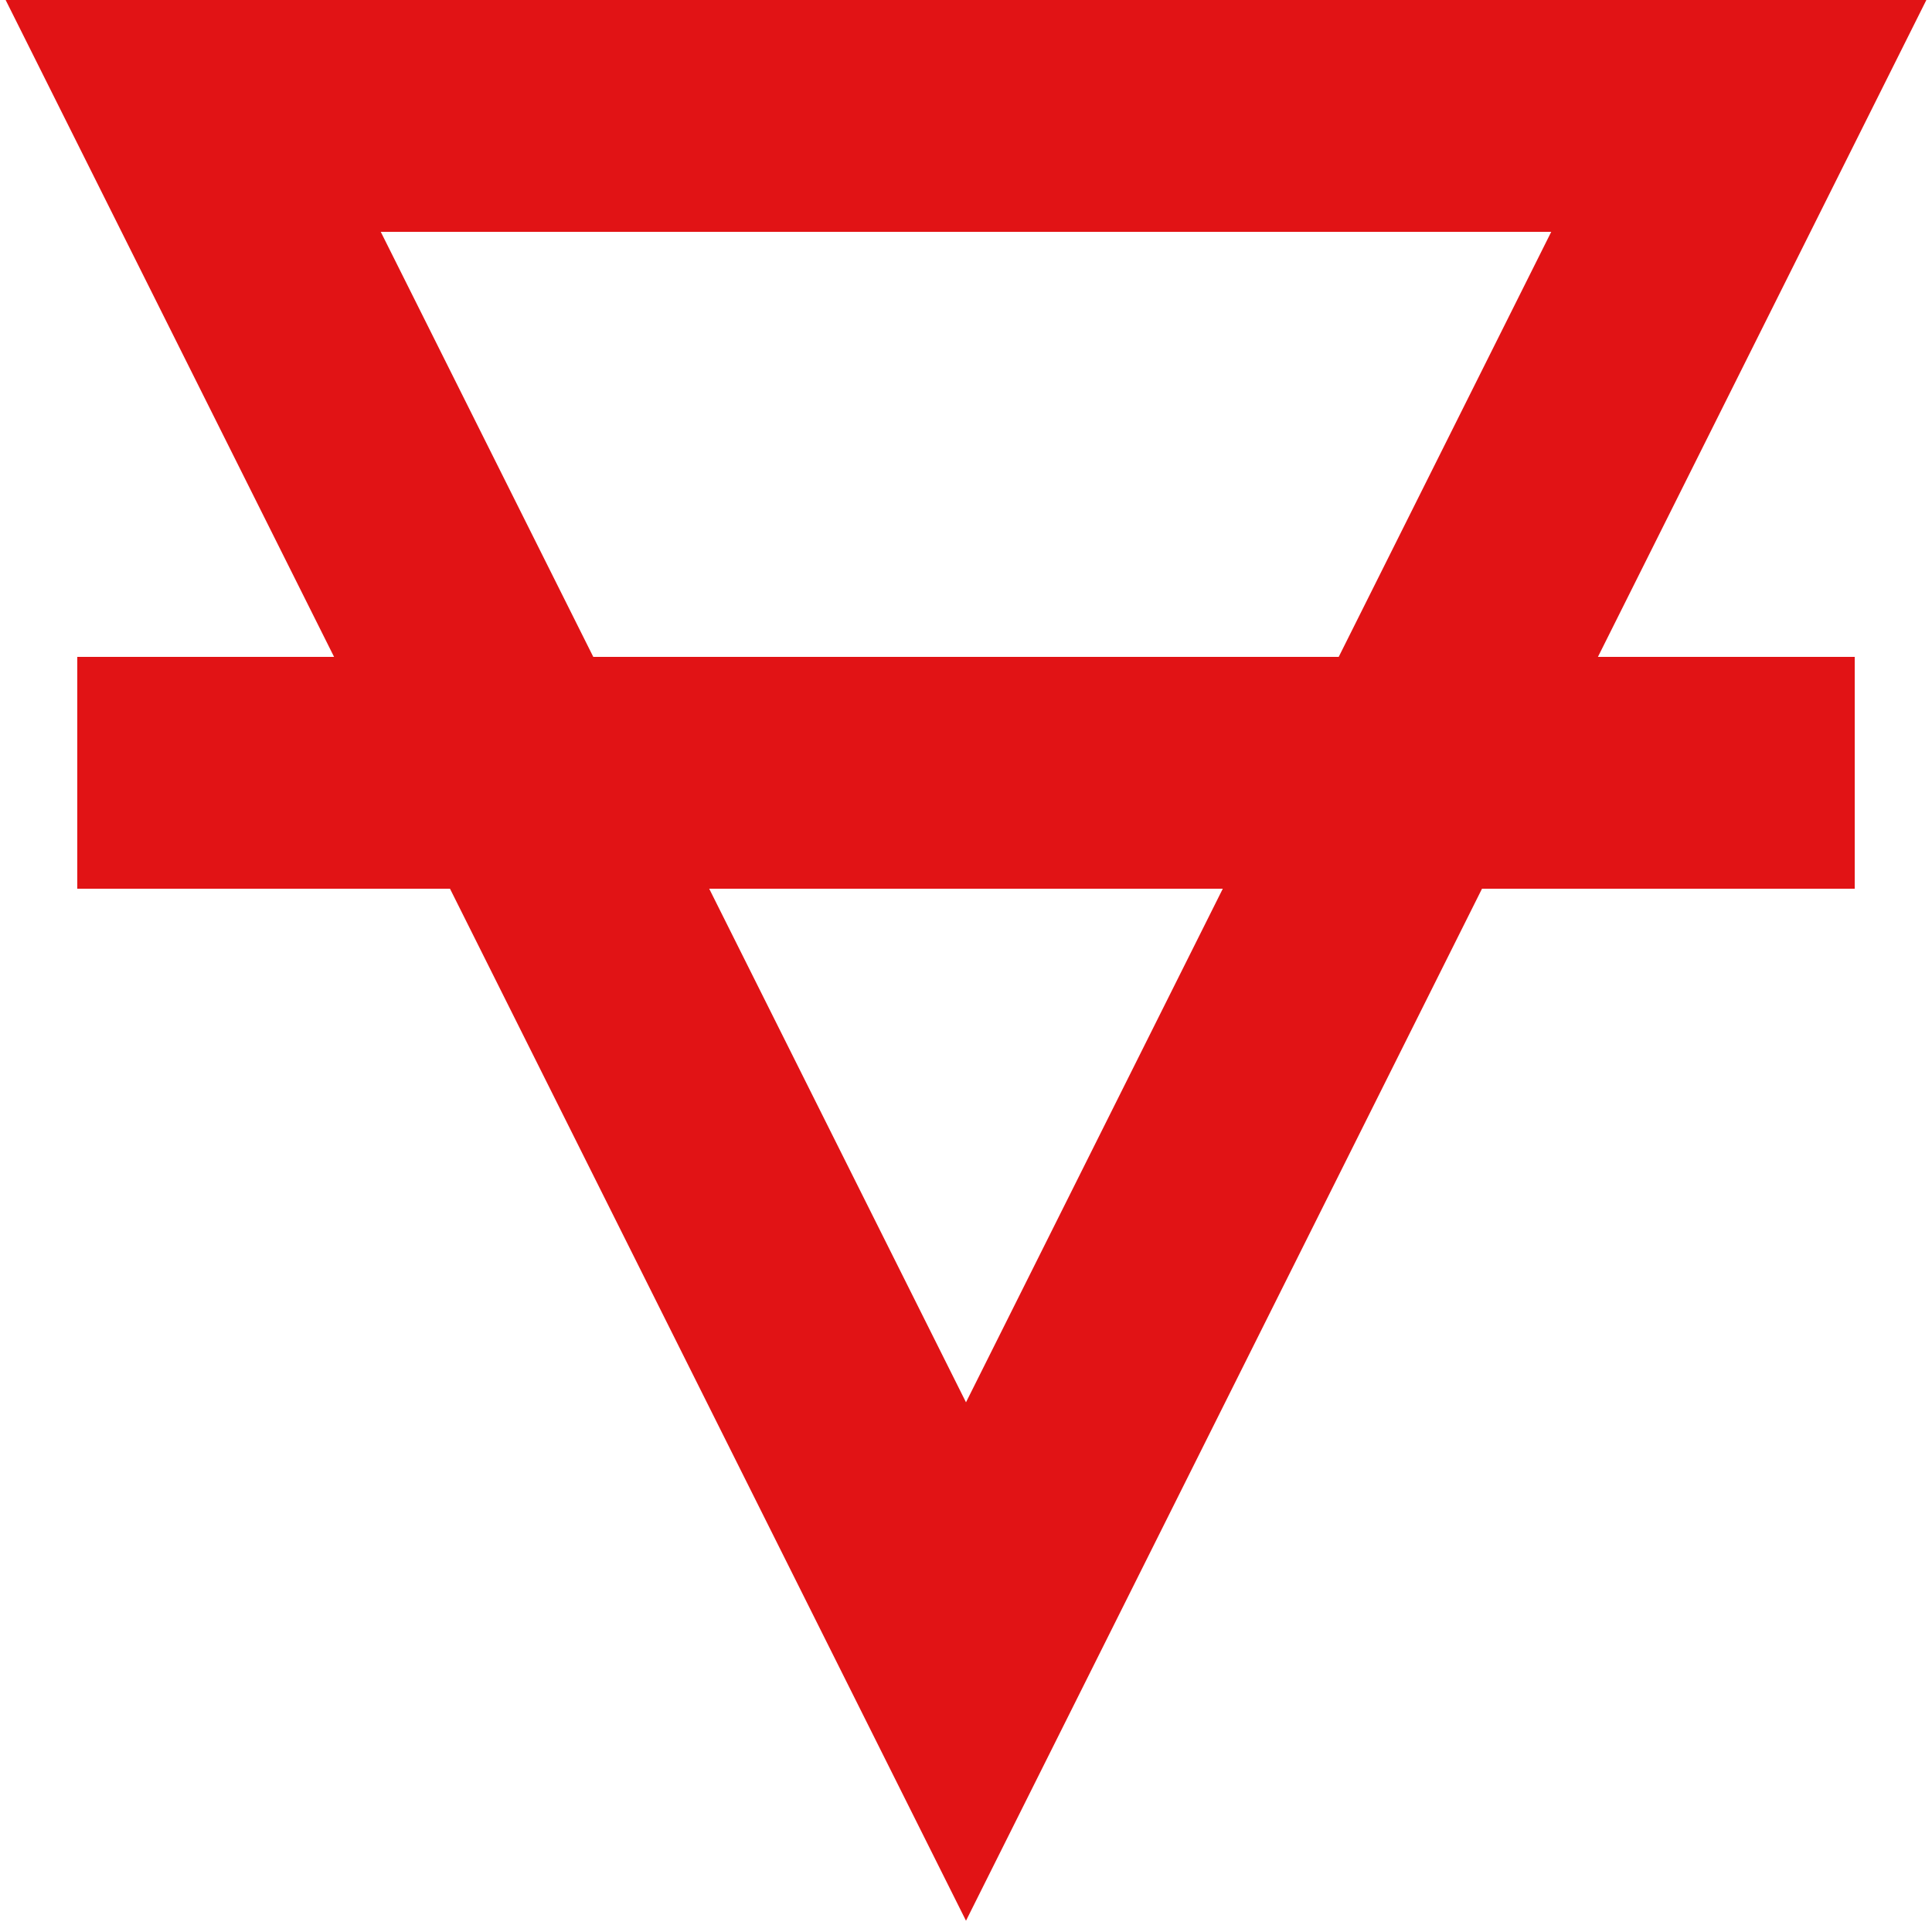
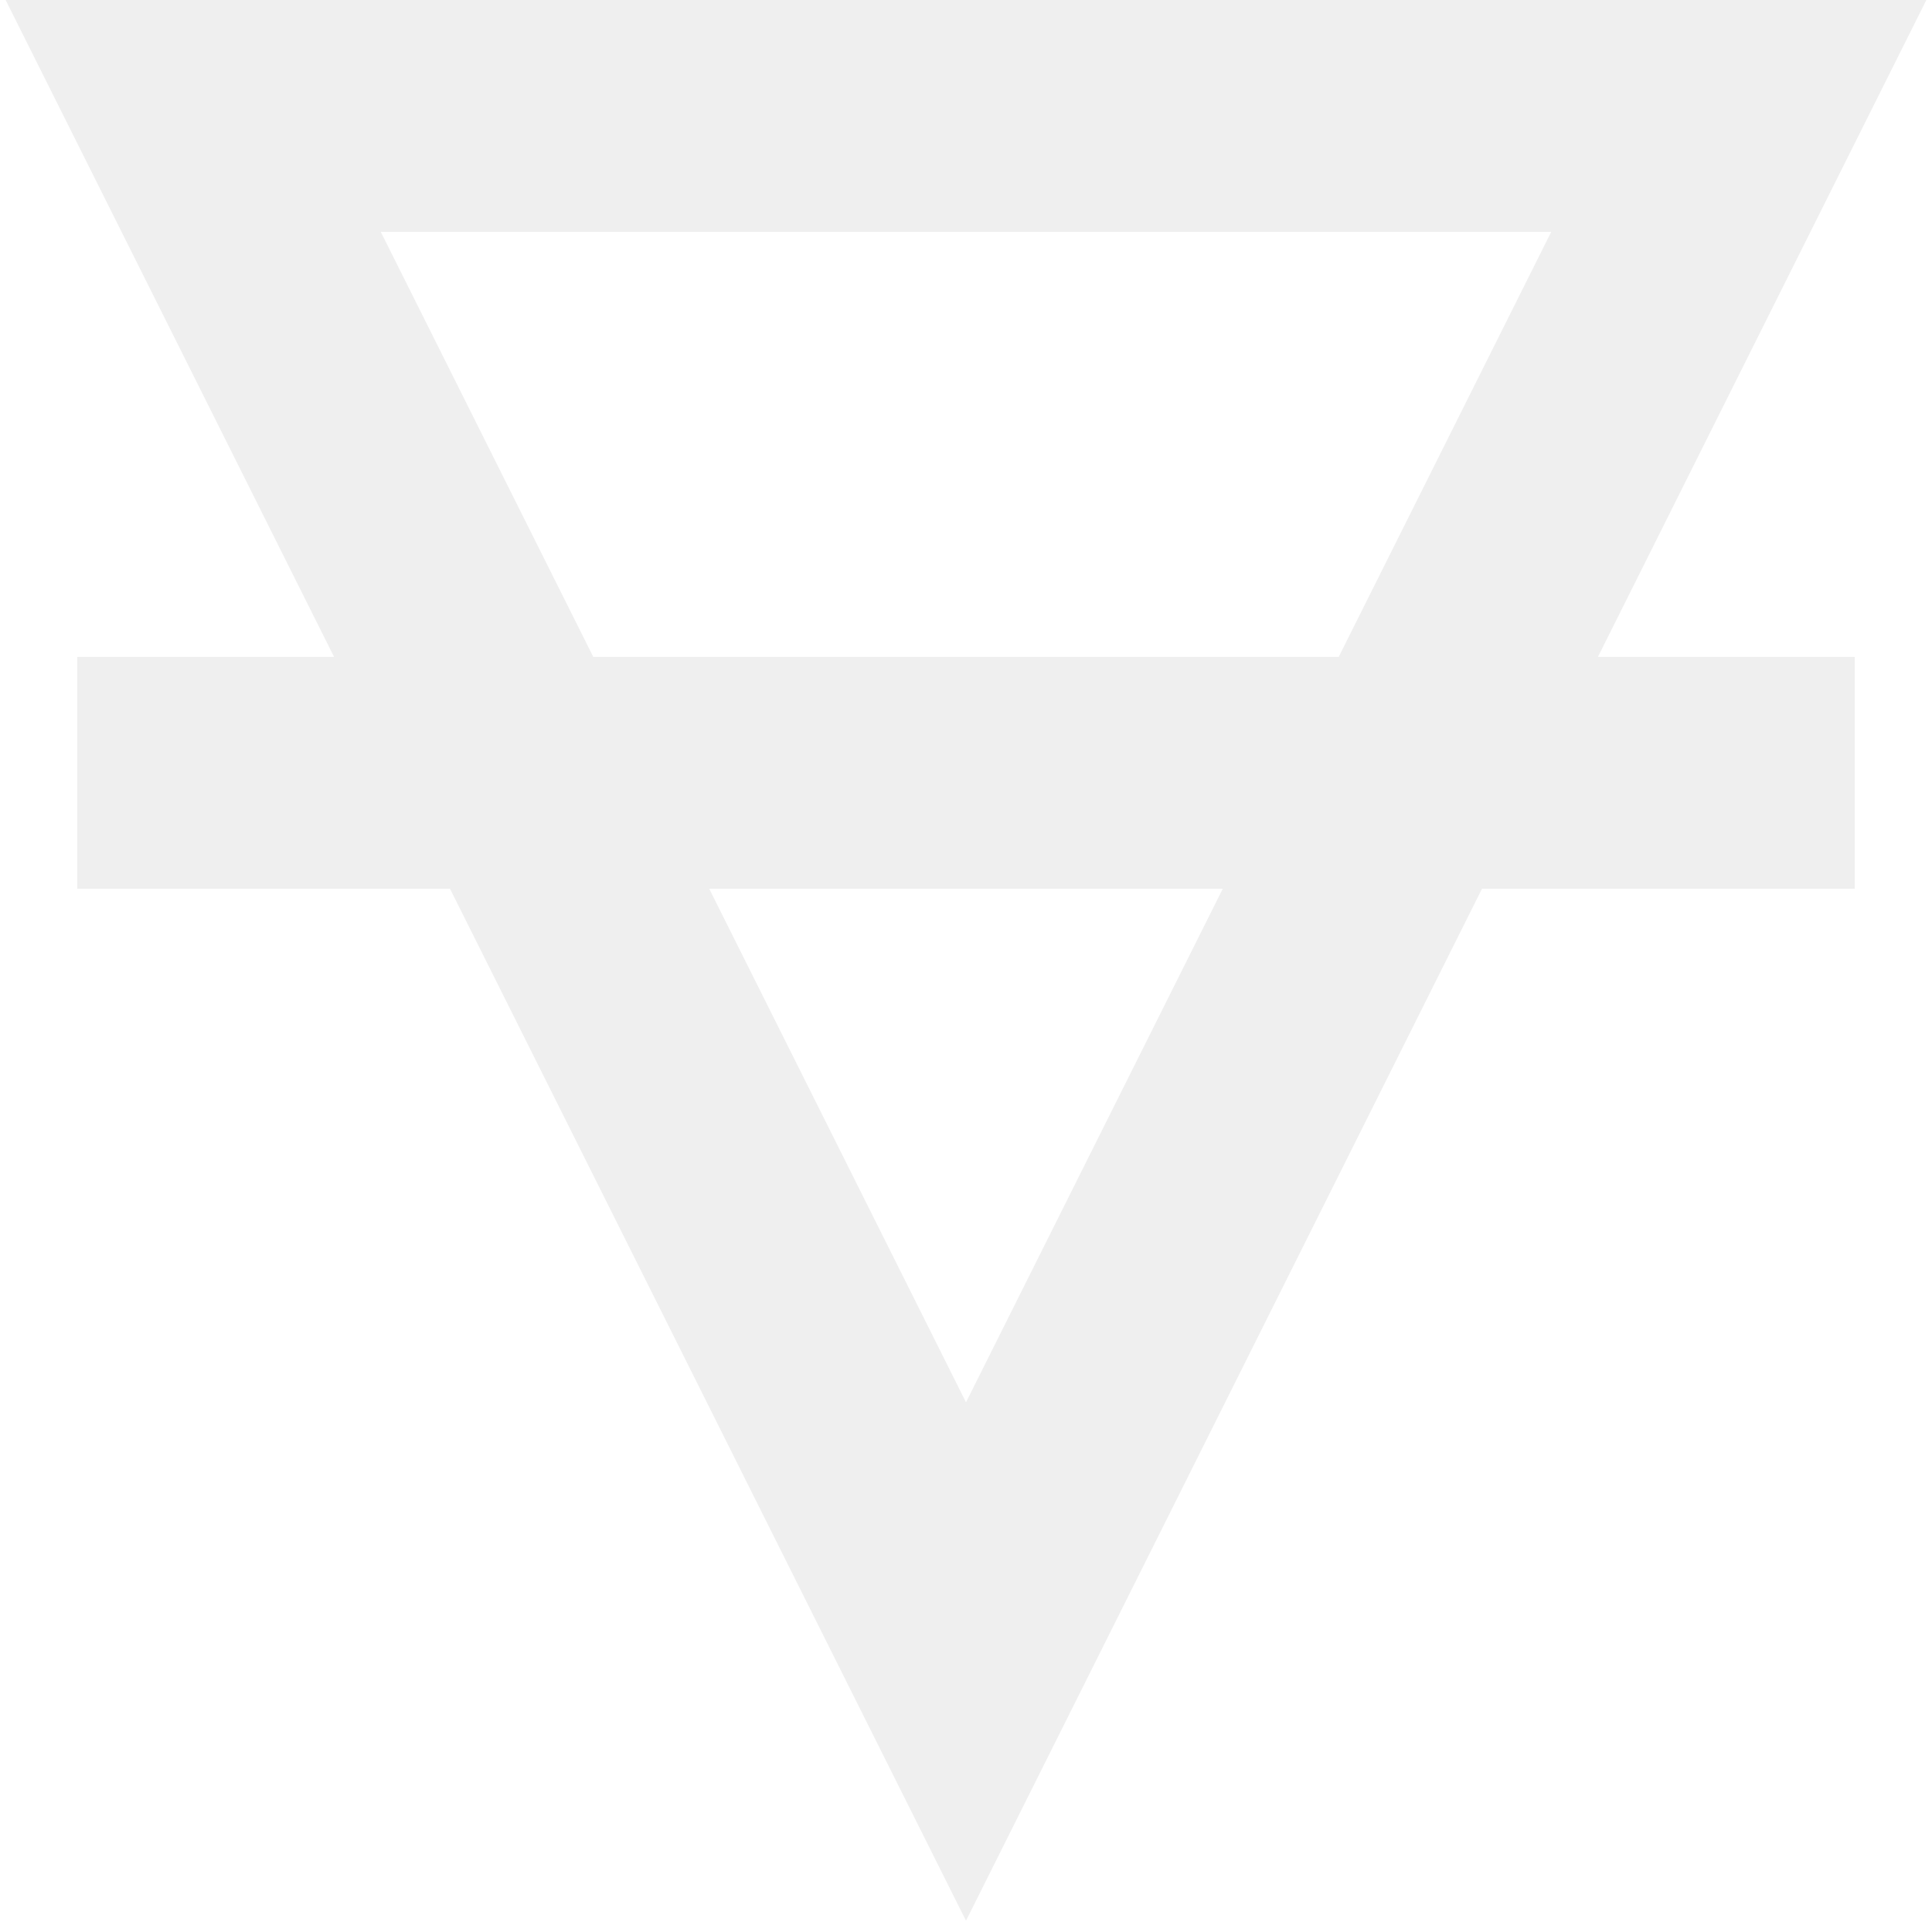
<svg xmlns="http://www.w3.org/2000/svg" width="100px" height="100px" viewBox="0 0 100 100" version="1.1">
  <defs />
  <g id="Page-1" stroke="none" stroke-width="1" fill="none" fill-rule="evenodd">
-     <g id="Six" transform="translate(50, 46) scale(1, -1) translate(-50, -46) translate(10, 6)" stroke-width="12" stroke="#E11315">
+     <g id="Six" transform="translate(50, 46) scale(1, -1) translate(-50, -46) translate(10, 6)" stroke-width="12" stroke="#EFEFEF">
      <polygon id="Triangle-2" points="40 0 80 80 0 80" />
      <path d="M0,46 L80,46" id="Line" stroke-linecap="square" />
    </g>
  </g>
</svg>
